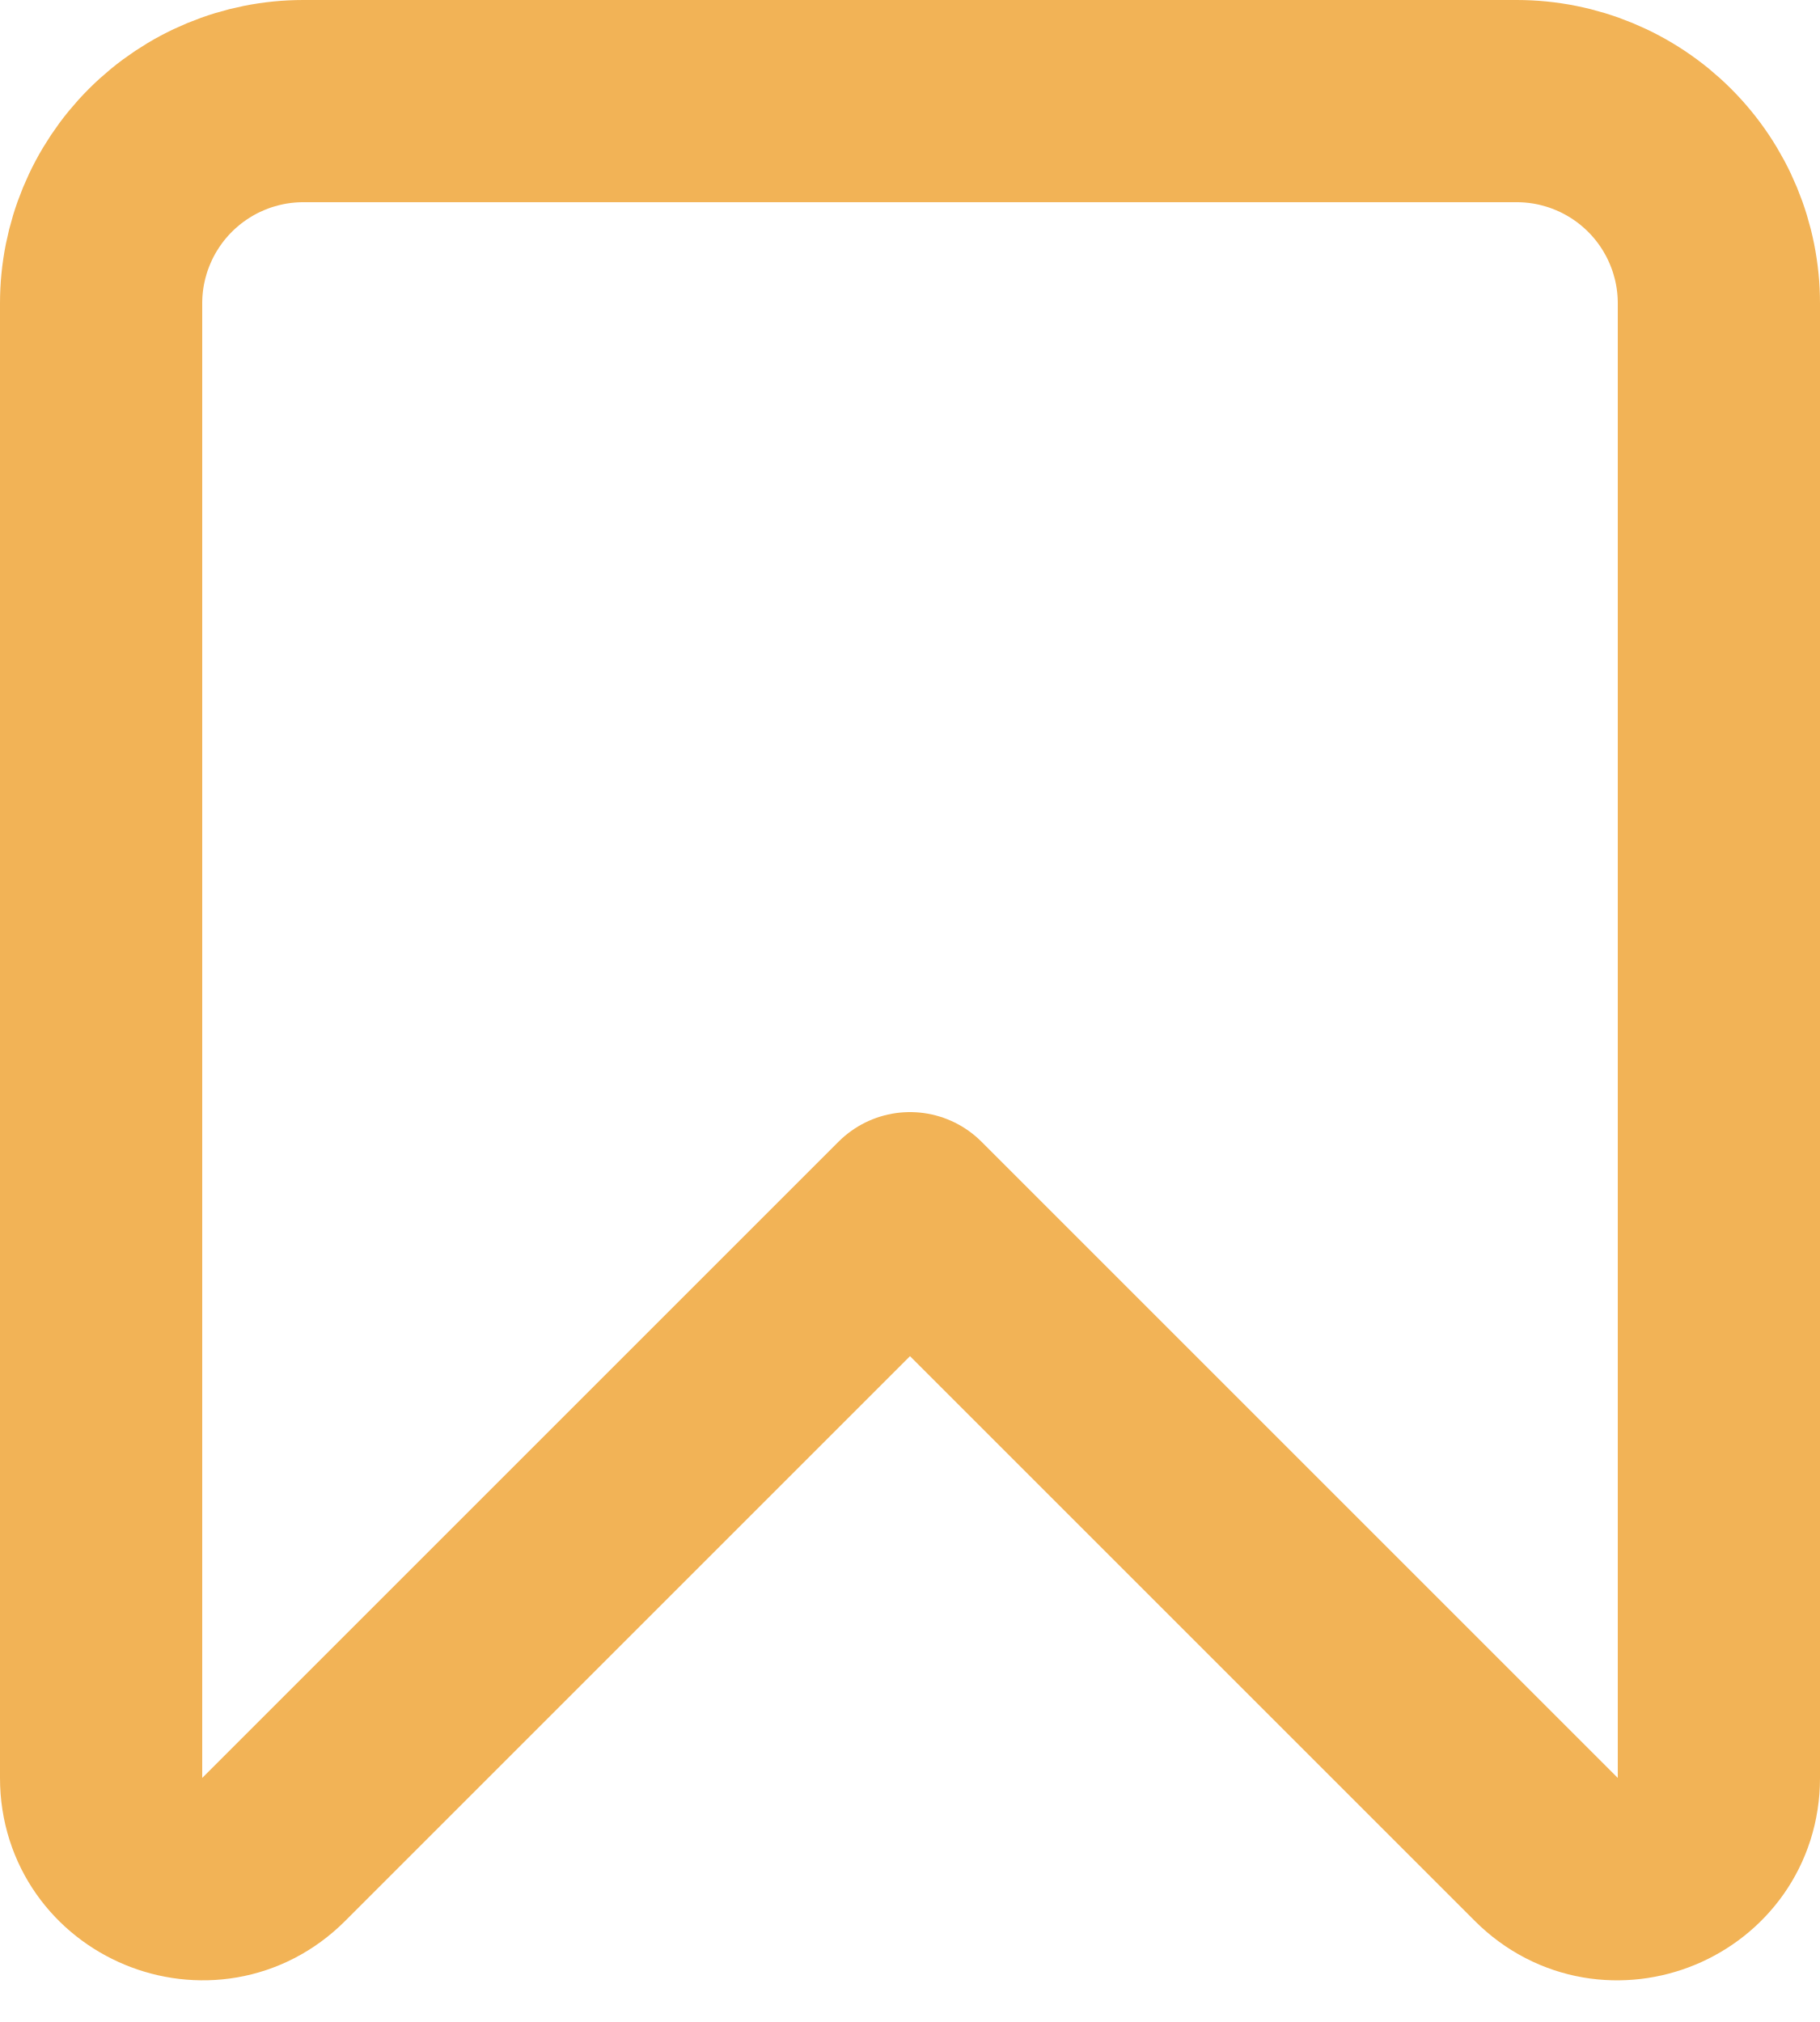
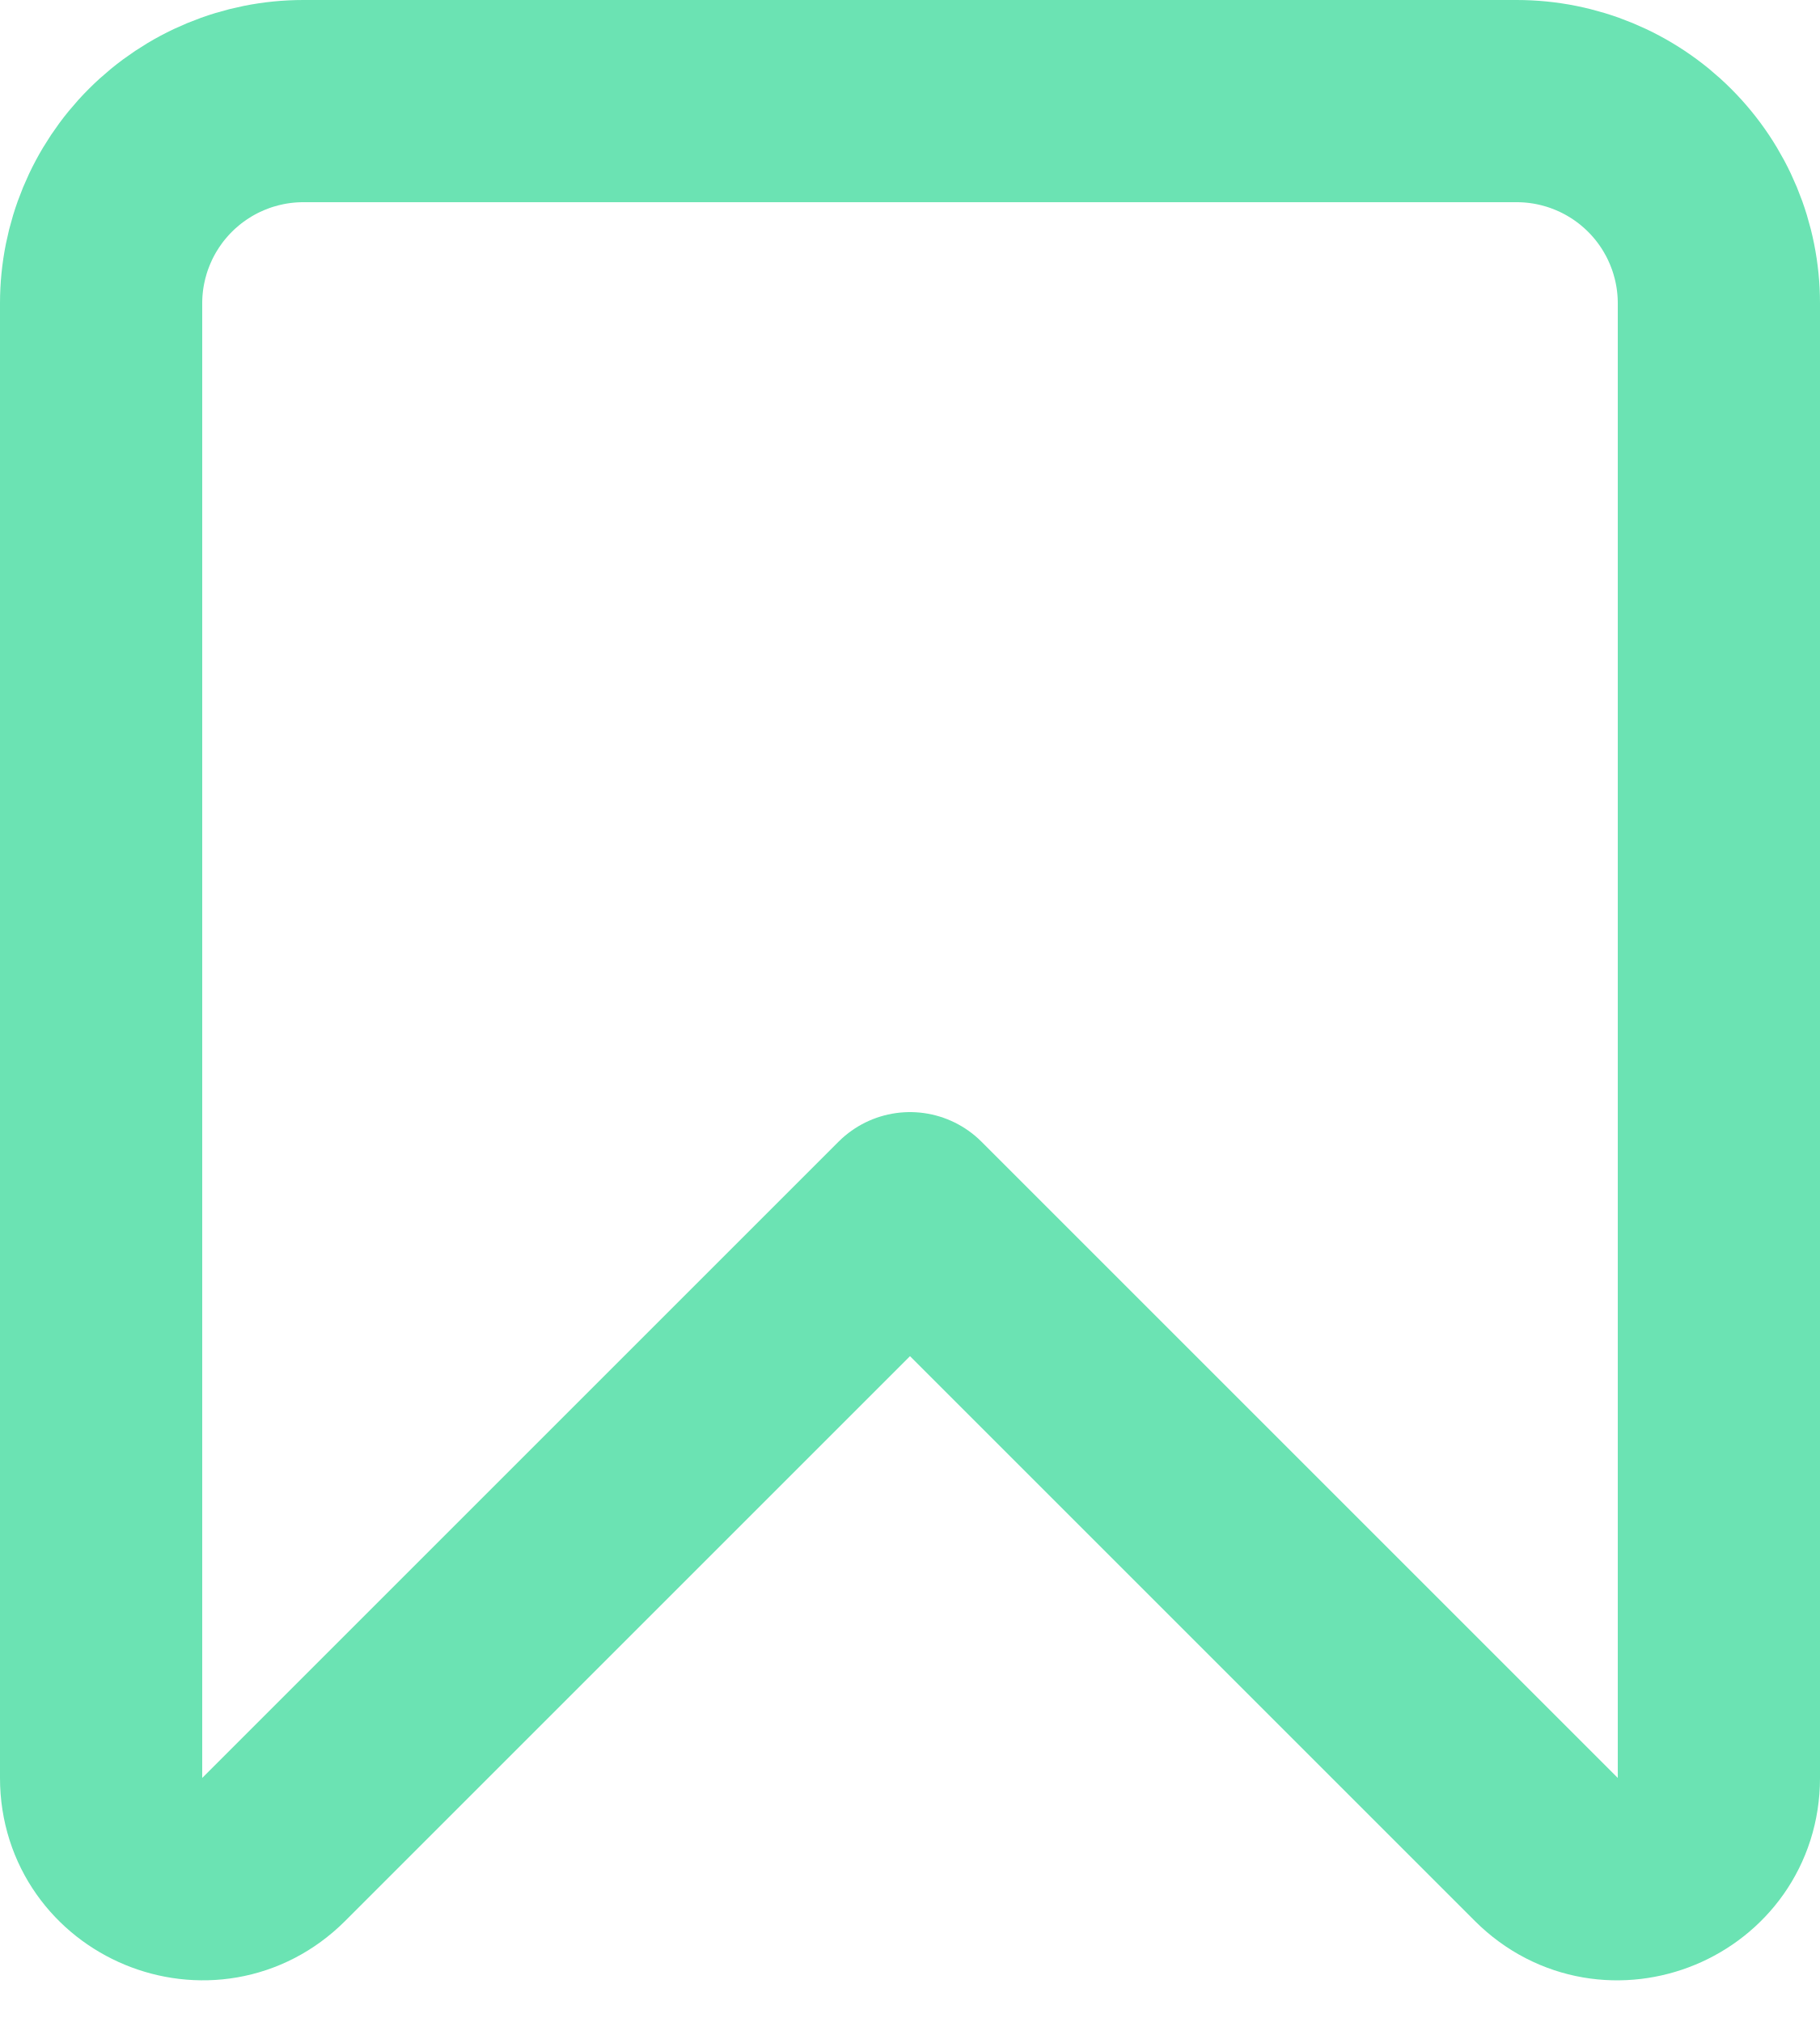
<svg xmlns="http://www.w3.org/2000/svg" viewBox="0 0 18 20" fill="none">
-   <path d="M1 3V17.586C1 18.476 2.077 18.923 2.707 18.293L9 12L15.293 18.293C15.923 18.923 17 18.477 17 17.586V3C17 2.47 16.789 1.961 16.414 1.586C16.039 1.211 15.53 1 15 1H3C2.47 1 1.961 1.211 1.586 1.586C1.211 1.961 1 2.47 1 3V3Z" stroke="#F2B356" stroke-width="2" stroke-linecap="round" stroke-linejoin="round" />
+   <path d="M1 3V17.586C1 18.476 2.077 18.923 2.707 18.293L9 12L15.293 18.293C15.923 18.923 17 18.477 17 17.586V3C17 2.47 16.789 1.961 16.414 1.586C16.039 1.211 15.53 1 15 1H3C2.47 1 1.961 1.211 1.586 1.586C1.211 1.961 1 2.47 1 3V3Z" stroke="#6BE3B3" stroke-width="2" stroke-linecap="round" stroke-linejoin="round" />
</svg>
